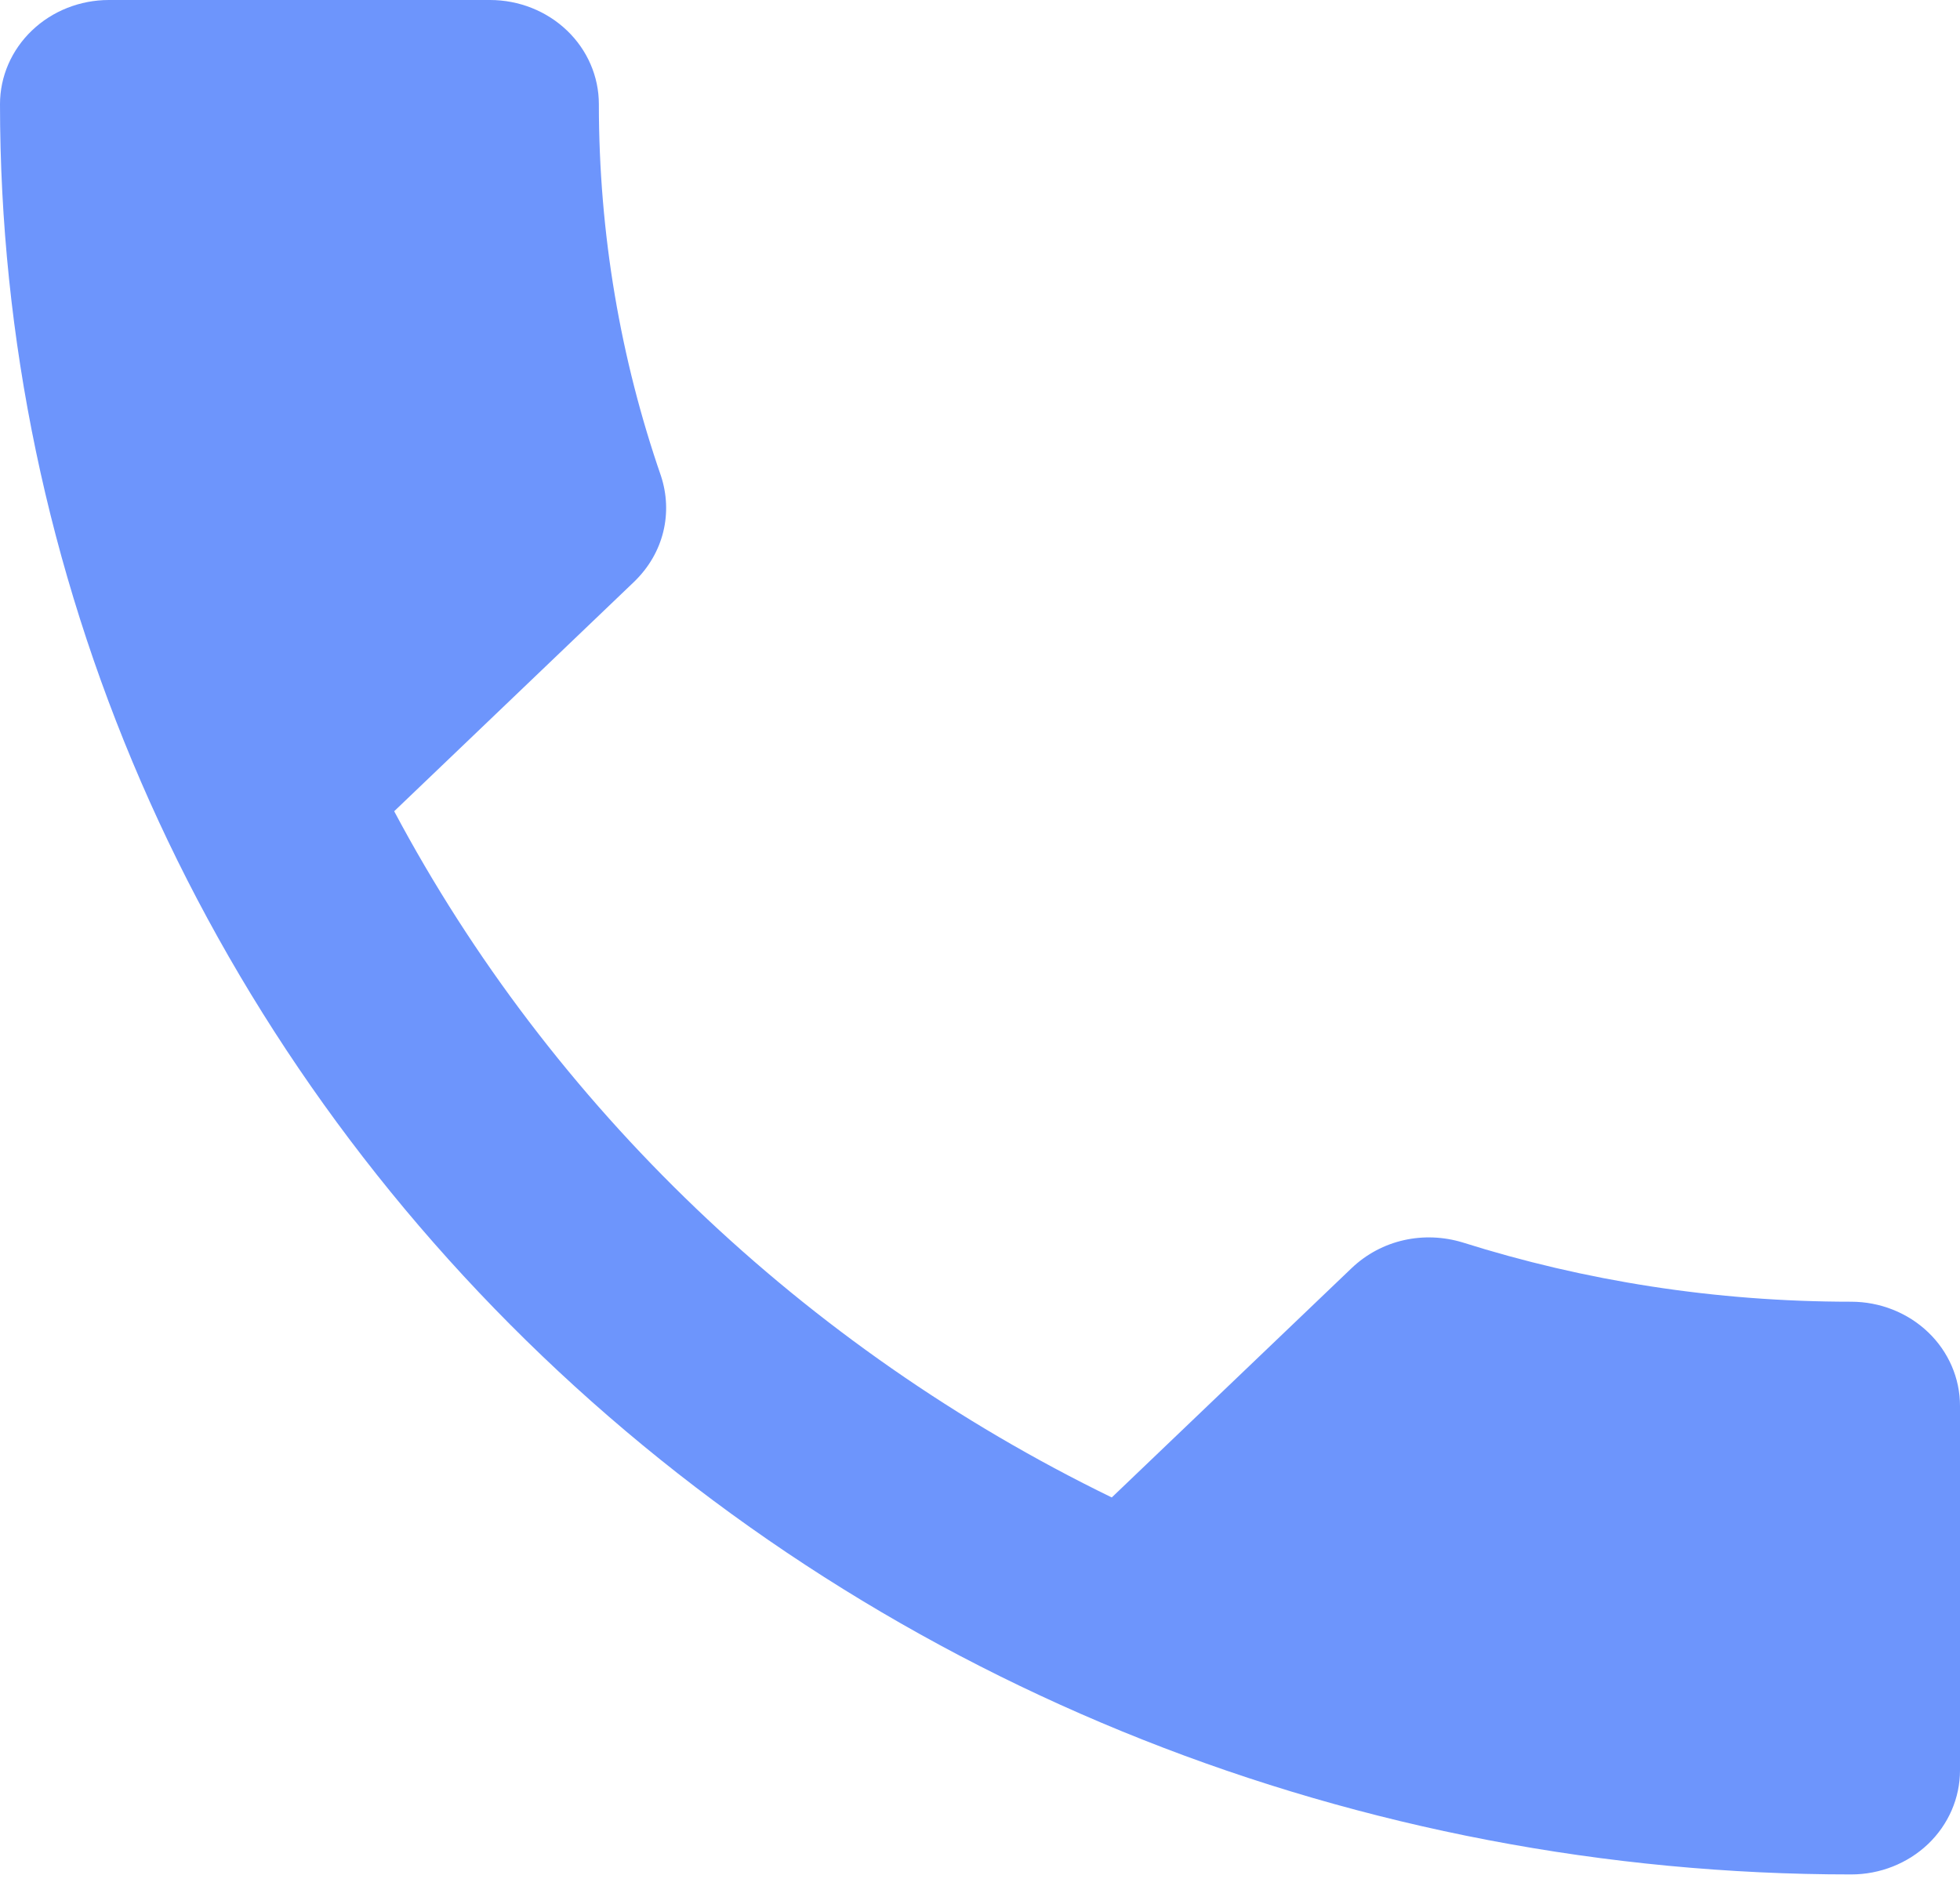
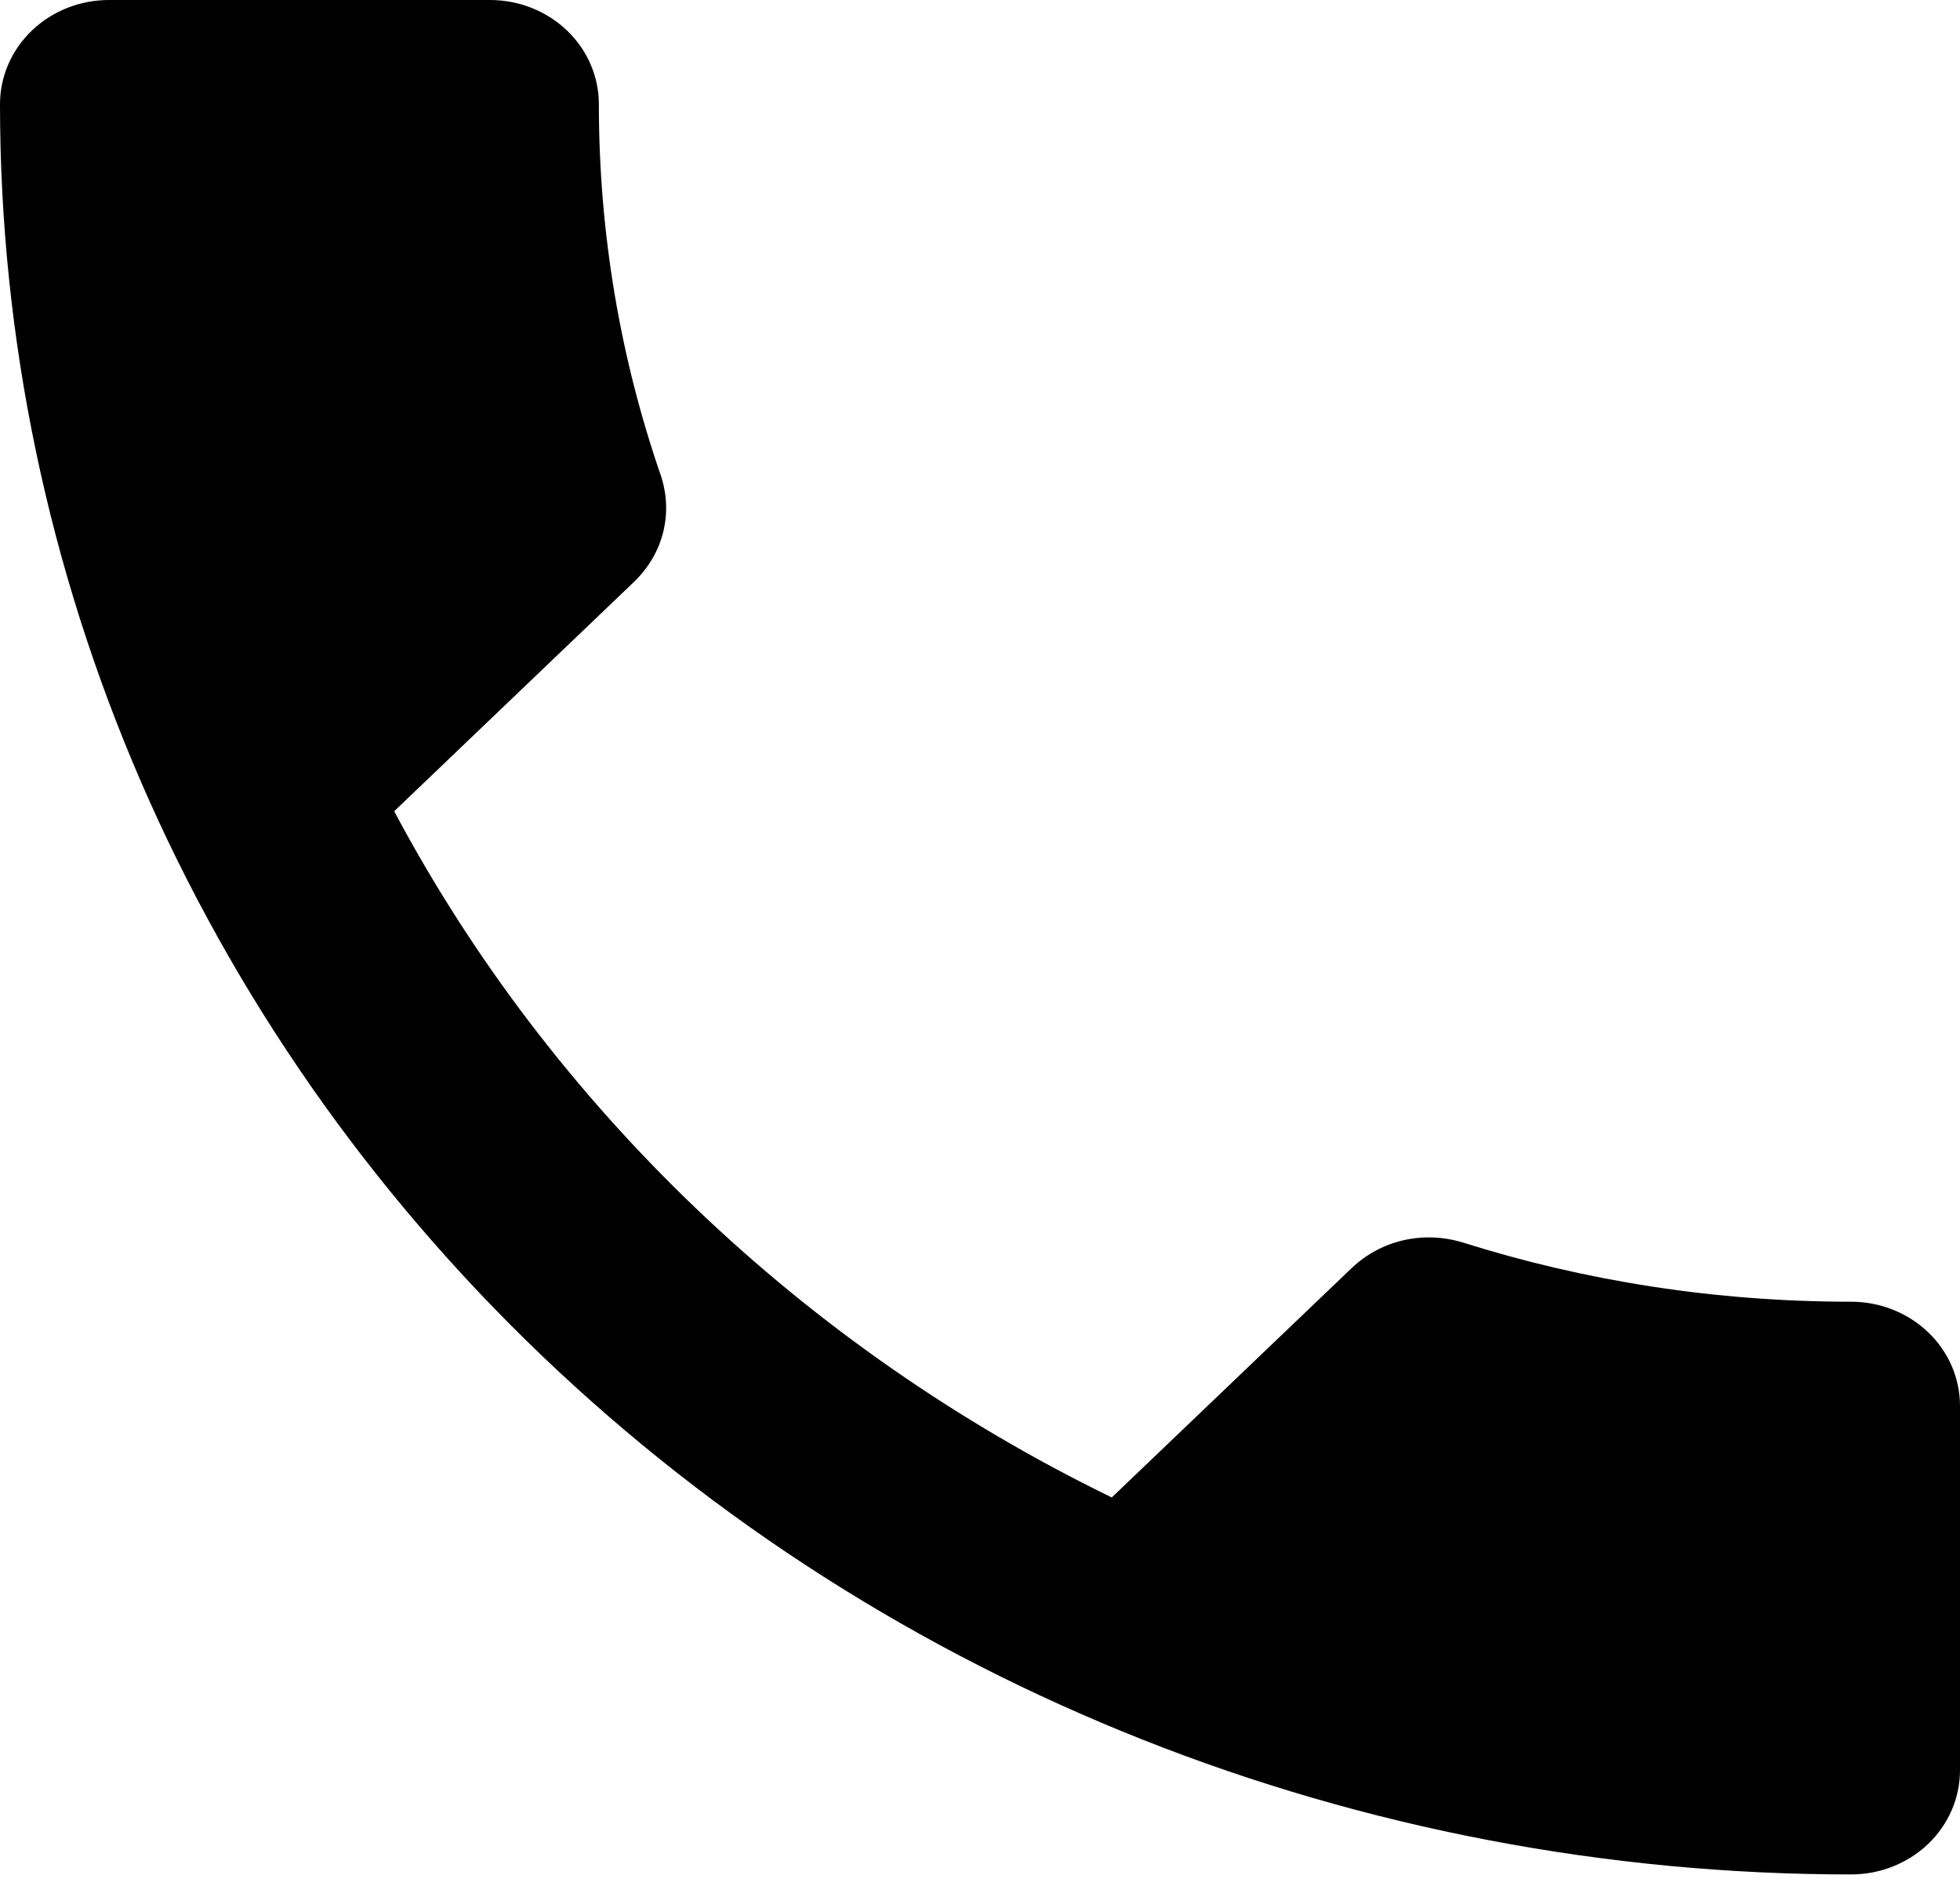
- <svg xmlns="http://www.w3.org/2000/svg" width="35" height="34" viewBox="0 0 35 34" fill="none">
-   <path d="M7.039 14.489C9.839 19.752 14.35 24.067 19.853 26.745L24.131 22.654C24.675 22.133 25.433 21.984 26.114 22.189C28.292 22.877 30.625 23.249 33.056 23.249C33.571 23.249 34.066 23.445 34.431 23.794C34.795 24.142 35 24.615 35 25.109V31.618C35 32.112 34.795 32.585 34.431 32.934C34.066 33.282 33.571 33.478 33.056 33.478C24.289 33.478 15.881 30.147 9.682 24.218C3.483 18.288 0 10.246 0 1.86C0 1.367 0.205 0.894 0.57 0.545C0.934 0.196 1.429 0 1.944 0H8.75C9.266 0 9.76 0.196 10.125 0.545C10.49 0.894 10.694 1.367 10.694 1.86C10.694 4.185 11.083 6.417 11.803 8.5C12.017 9.151 11.861 9.876 11.317 10.397L7.039 14.489Z" fill="#6D95FC" />
+ <svg xmlns="http://www.w3.org/2000/svg" width="35" height="34" viewBox="0 0 35 34">
+   <path d="M7.039 14.489C9.839 19.752 14.35 24.067 19.853 26.745L24.131 22.654C24.675 22.133 25.433 21.984 26.114 22.189C28.292 22.877 30.625 23.249 33.056 23.249C33.571 23.249 34.066 23.445 34.431 23.794C34.795 24.142 35 24.615 35 25.109V31.618C35 32.112 34.795 32.585 34.431 32.934C34.066 33.282 33.571 33.478 33.056 33.478C24.289 33.478 15.881 30.147 9.682 24.218C3.483 18.288 0 10.246 0 1.86C0 1.367 0.205 0.894 0.57 0.545C0.934 0.196 1.429 0 1.944 0H8.75C9.266 0 9.76 0.196 10.125 0.545C10.49 0.894 10.694 1.367 10.694 1.86C10.694 4.185 11.083 6.417 11.803 8.5C12.017 9.151 11.861 9.876 11.317 10.397L7.039 14.489Z" />
</svg>
